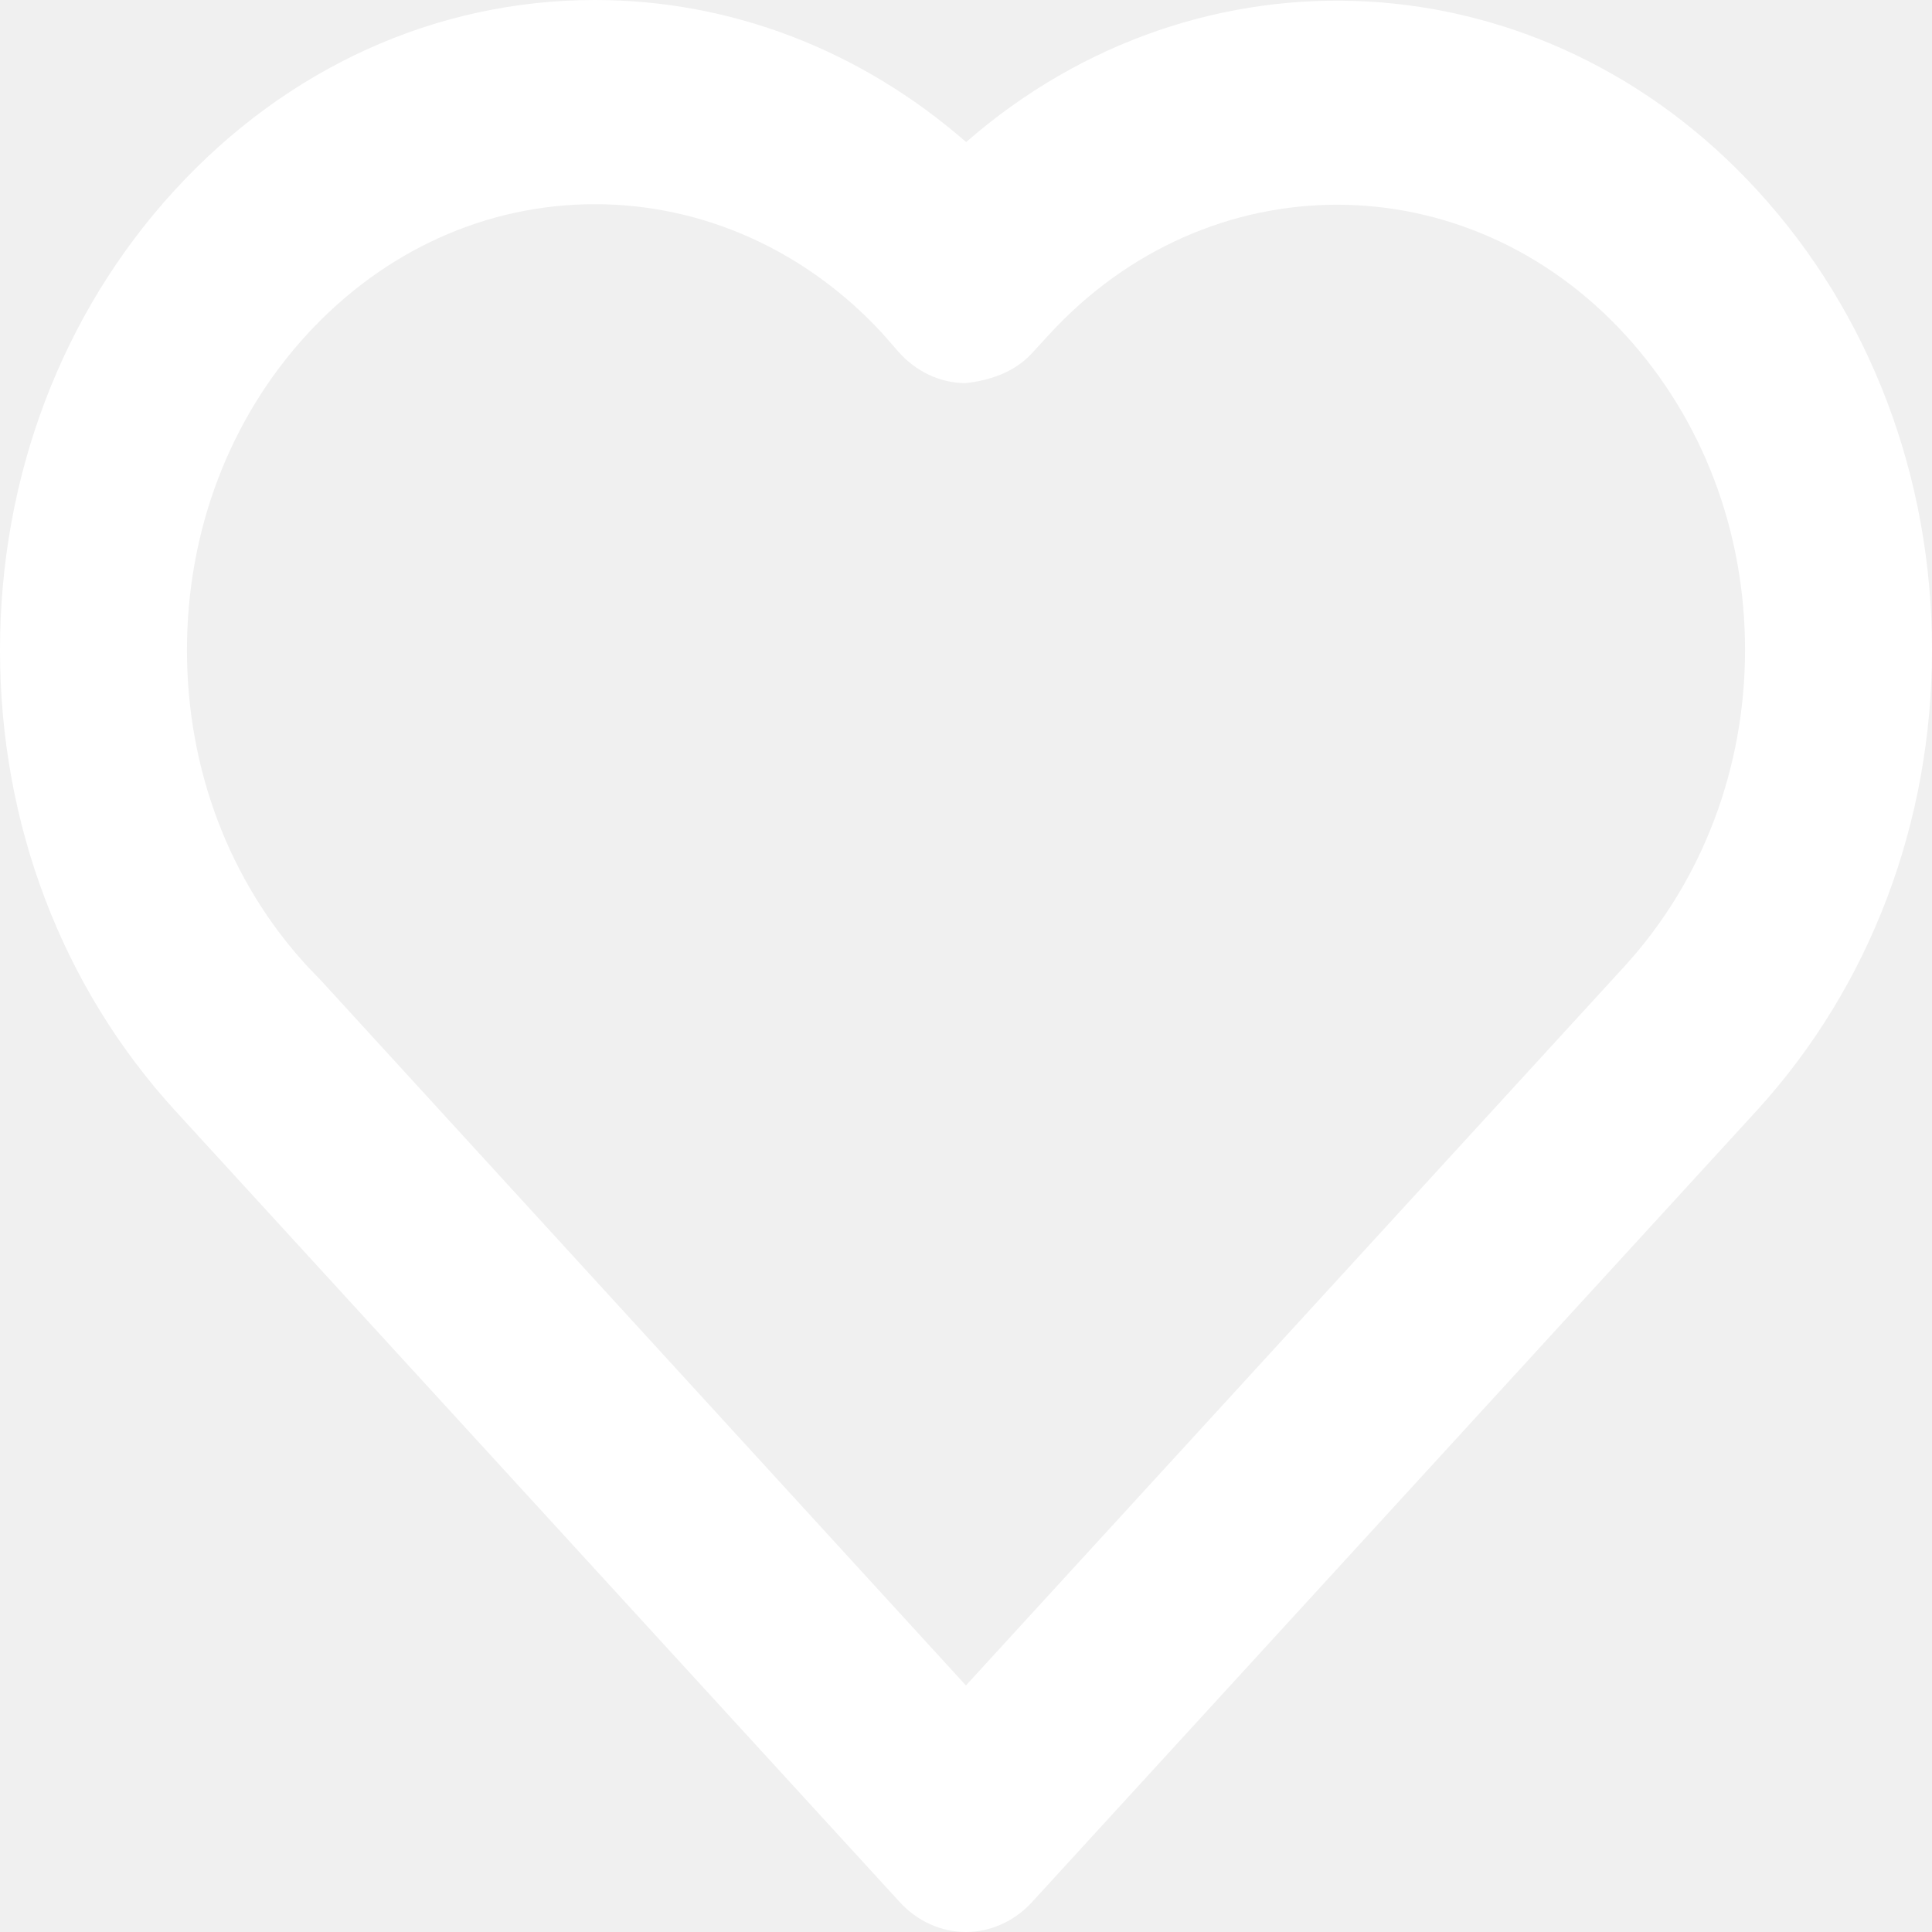
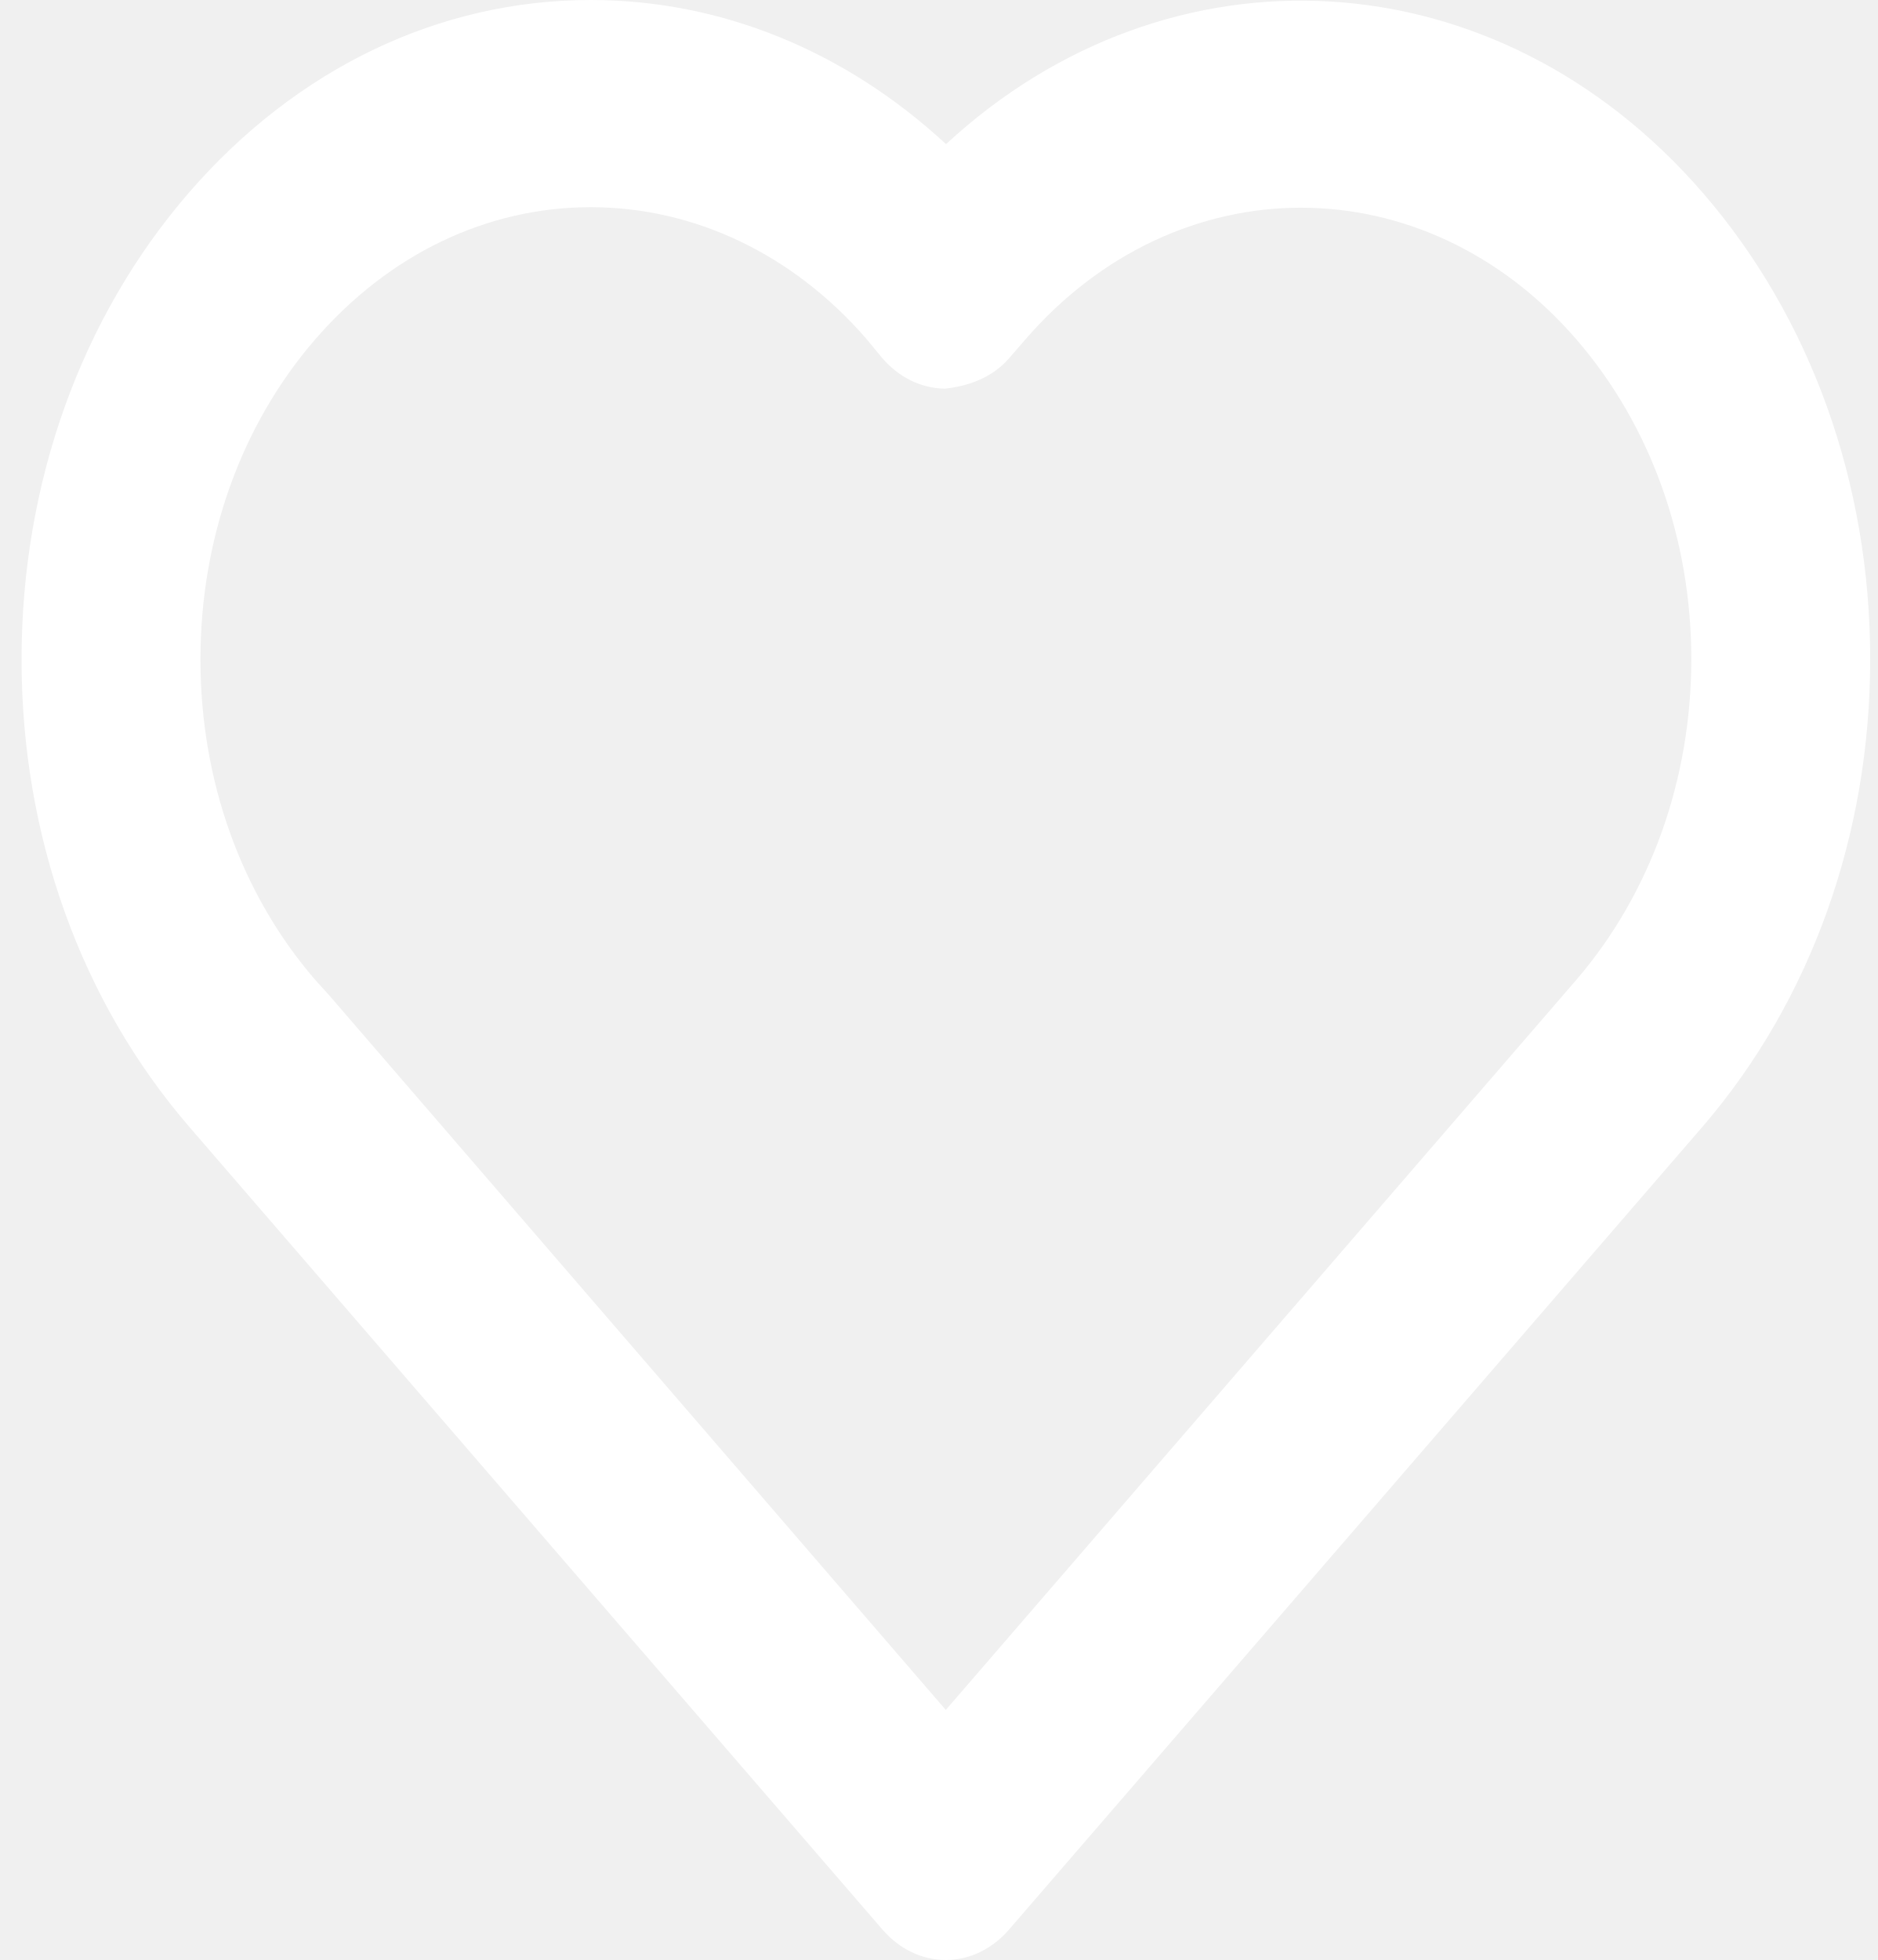
- <svg xmlns="http://www.w3.org/2000/svg" width="26" height="26" viewBox="0 0 26 26" fill="none">
-   <path d="M23.652 2.565C20.745 -0.61 16.141 -0.827 13.002 1.912C11.581 0.673 9.837 0 8.005 0C5.87 0 3.86 0.911 2.346 2.565C0.833 4.217 0 6.413 0 8.749C0 11.087 0.833 13.283 2.365 14.955L12.109 25.598C12.345 25.855 12.665 26 12.998 26C12.999 26 12.999 26 12.999 26C13.332 26 13.652 25.855 13.888 25.598L23.655 14.931C25.167 13.268 26 11.071 26 8.745C26 6.413 25.166 4.219 23.652 2.565ZM21.874 12.991L12.999 22.682L4.331 13.207L4.125 12.992C3.087 11.859 2.516 10.352 2.516 8.749C2.516 7.147 3.087 5.641 4.125 4.507C5.164 3.373 6.542 2.748 8.005 2.748C9.466 2.748 10.848 3.374 11.875 4.487L12.09 4.733C12.324 4.999 12.647 5.152 12.985 5.156C13.304 5.125 13.649 5.015 13.888 4.753L14.114 4.507C16.253 2.171 19.734 2.171 21.873 4.507C22.912 5.643 23.484 7.147 23.484 8.745C23.484 10.341 22.91 11.851 21.874 12.991Z" fill="white" />
+ <svg xmlns="http://www.w3.org/2000/svg" width="23" height="24" viewBox="0 0 23 24" fill="none">
+   <path d="M20.861 2.367C18.329 -0.563 14.32 -0.764 11.587 1.765C10.35 0.621 8.83 0 7.235 0C5.376 0 3.626 0.841 2.307 2.367C0.99 3.892 0.264 5.919 0.264 8.076C0.264 10.234 0.99 12.261 2.324 13.805L10.809 23.628C11.014 23.866 11.293 24 11.584 24C11.584 24 11.584 24 11.584 24C11.874 24 12.153 23.866 12.358 23.628L20.864 13.783C22.18 12.248 22.906 10.22 22.906 8.072C22.906 5.919 22.18 3.894 20.861 2.367ZM19.312 11.992L11.584 20.938L4.035 12.191L3.856 11.993C2.953 10.946 2.455 9.556 2.455 8.076C2.455 6.597 2.953 5.207 3.856 4.161C4.761 3.114 5.961 2.537 7.235 2.537C8.508 2.537 9.711 3.115 10.605 4.142L10.793 4.369C10.996 4.615 11.277 4.755 11.572 4.759C11.85 4.73 12.15 4.629 12.358 4.388L12.555 4.161C14.418 2.004 17.449 2.004 19.312 4.161C20.216 5.209 20.715 6.597 20.715 8.072C20.715 9.546 20.215 10.939 19.312 11.992Z" fill="white" />
</svg>
